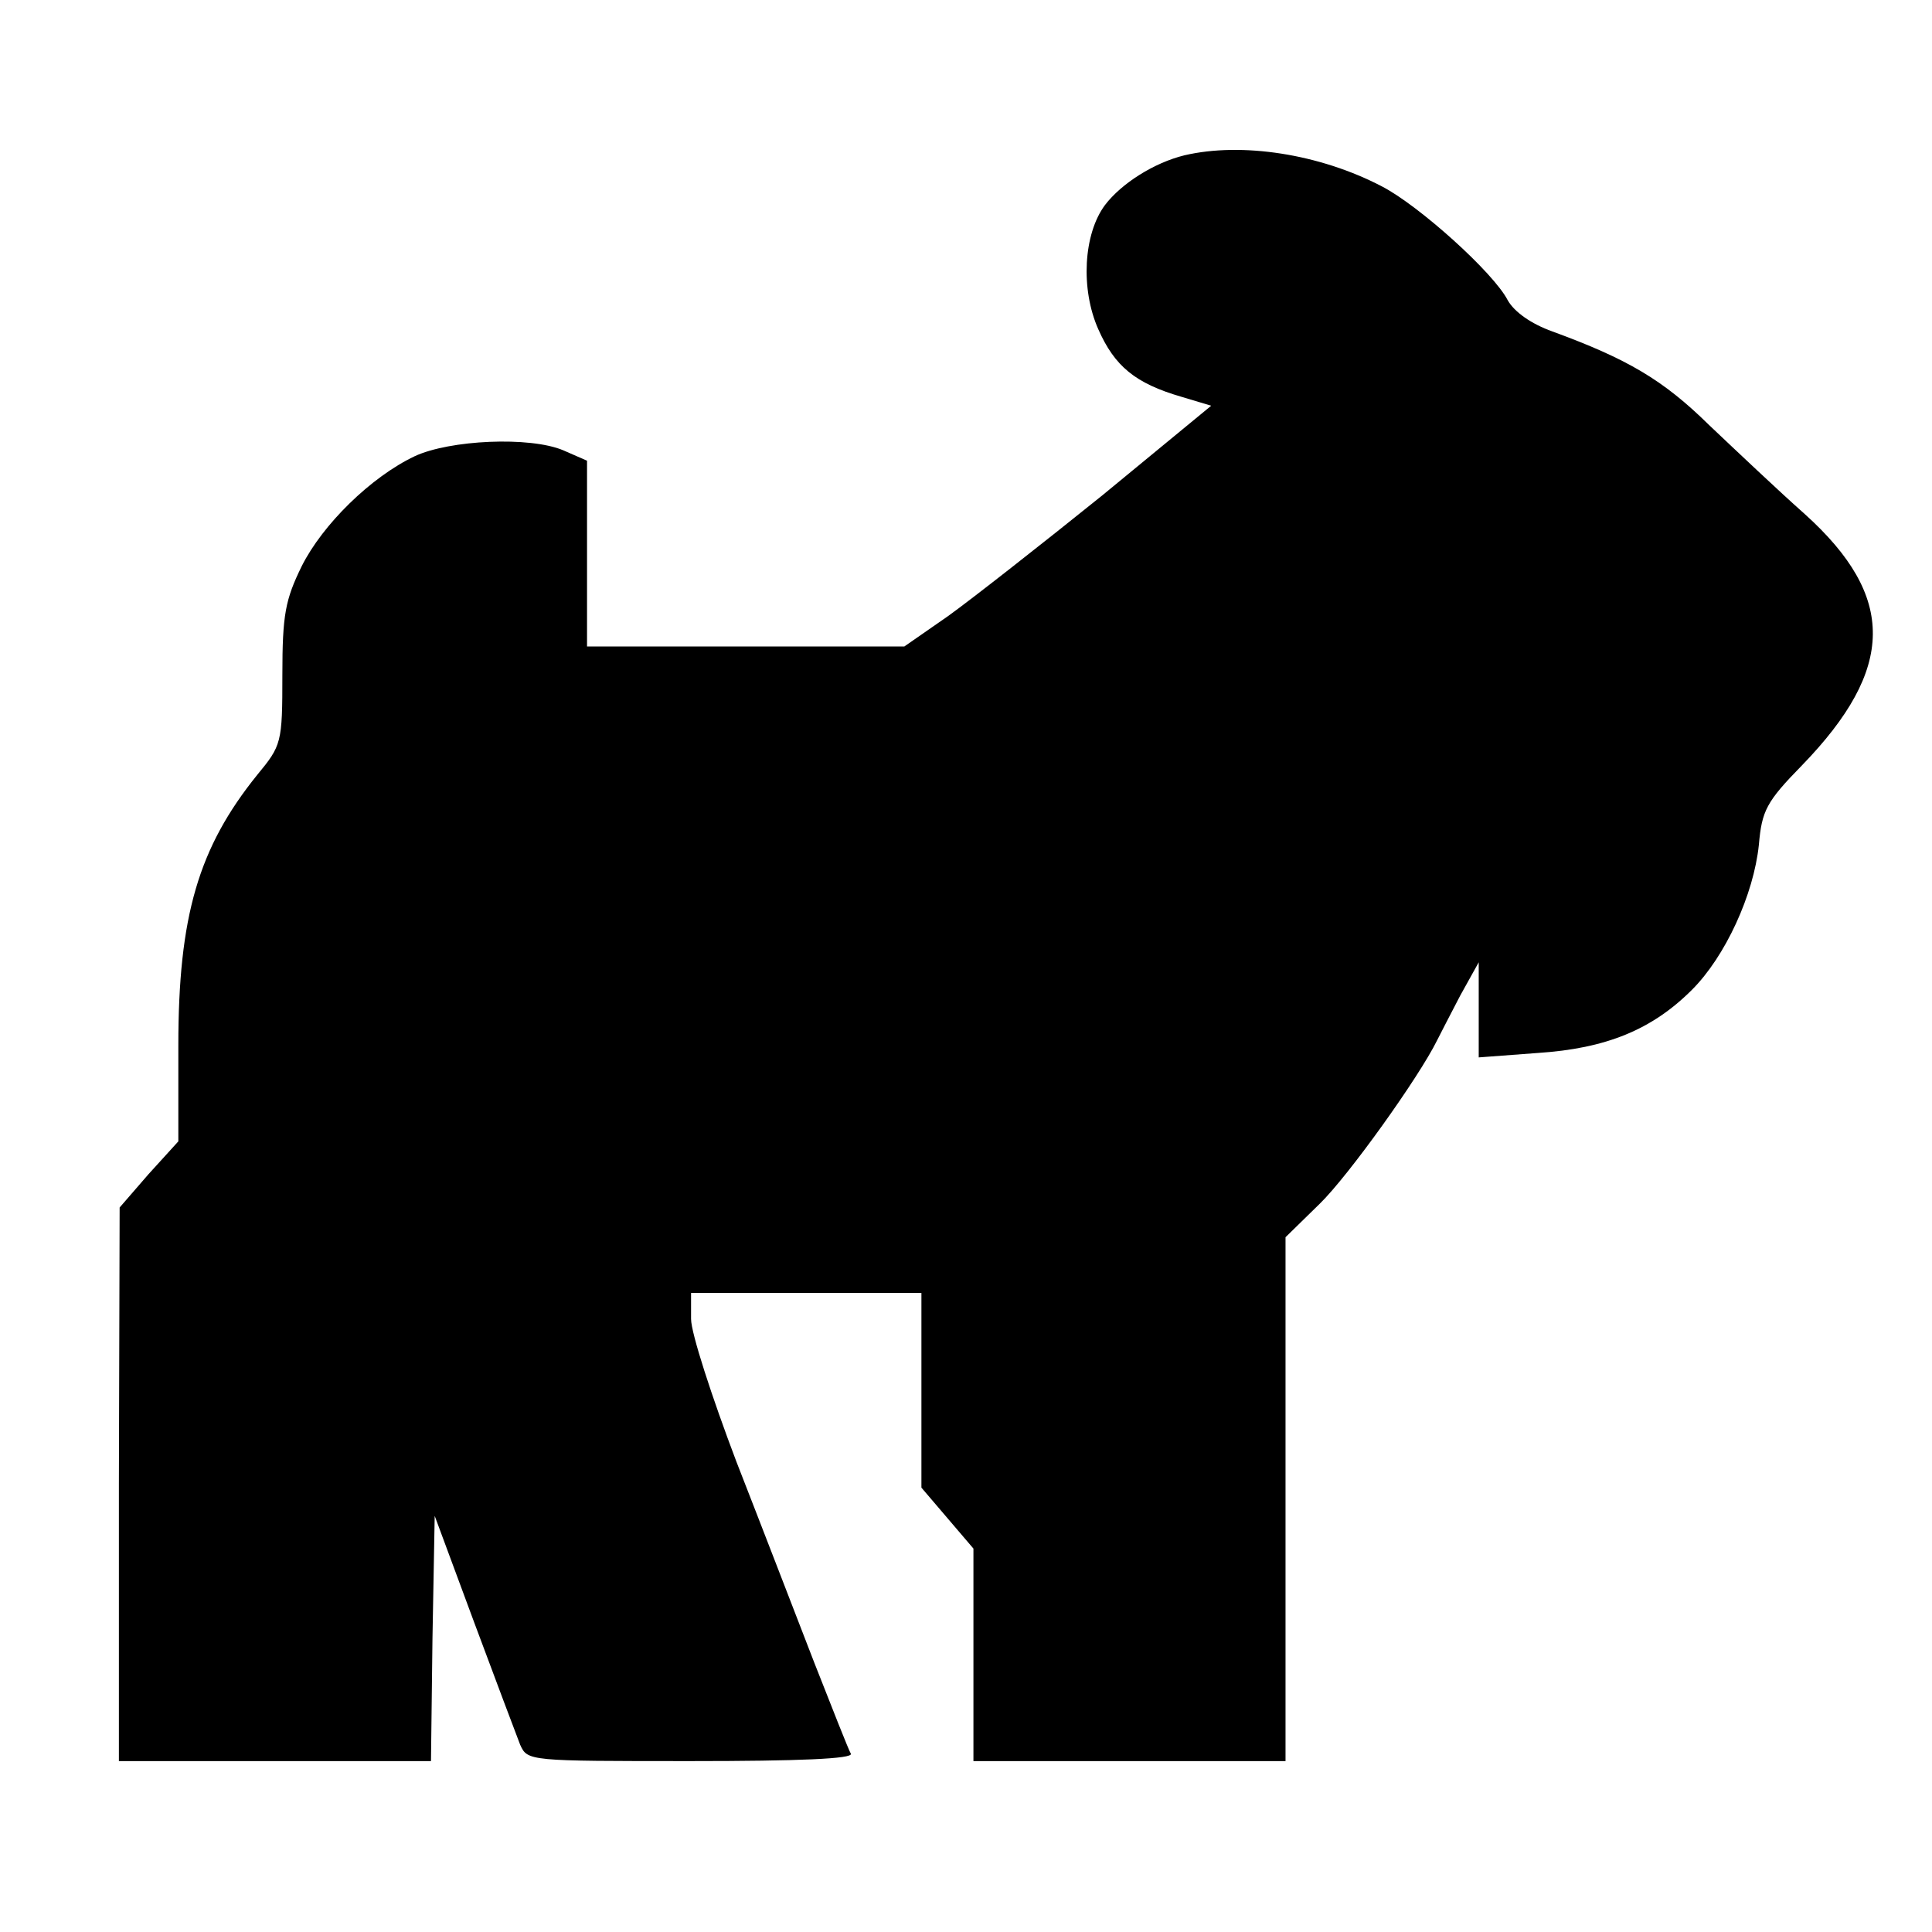
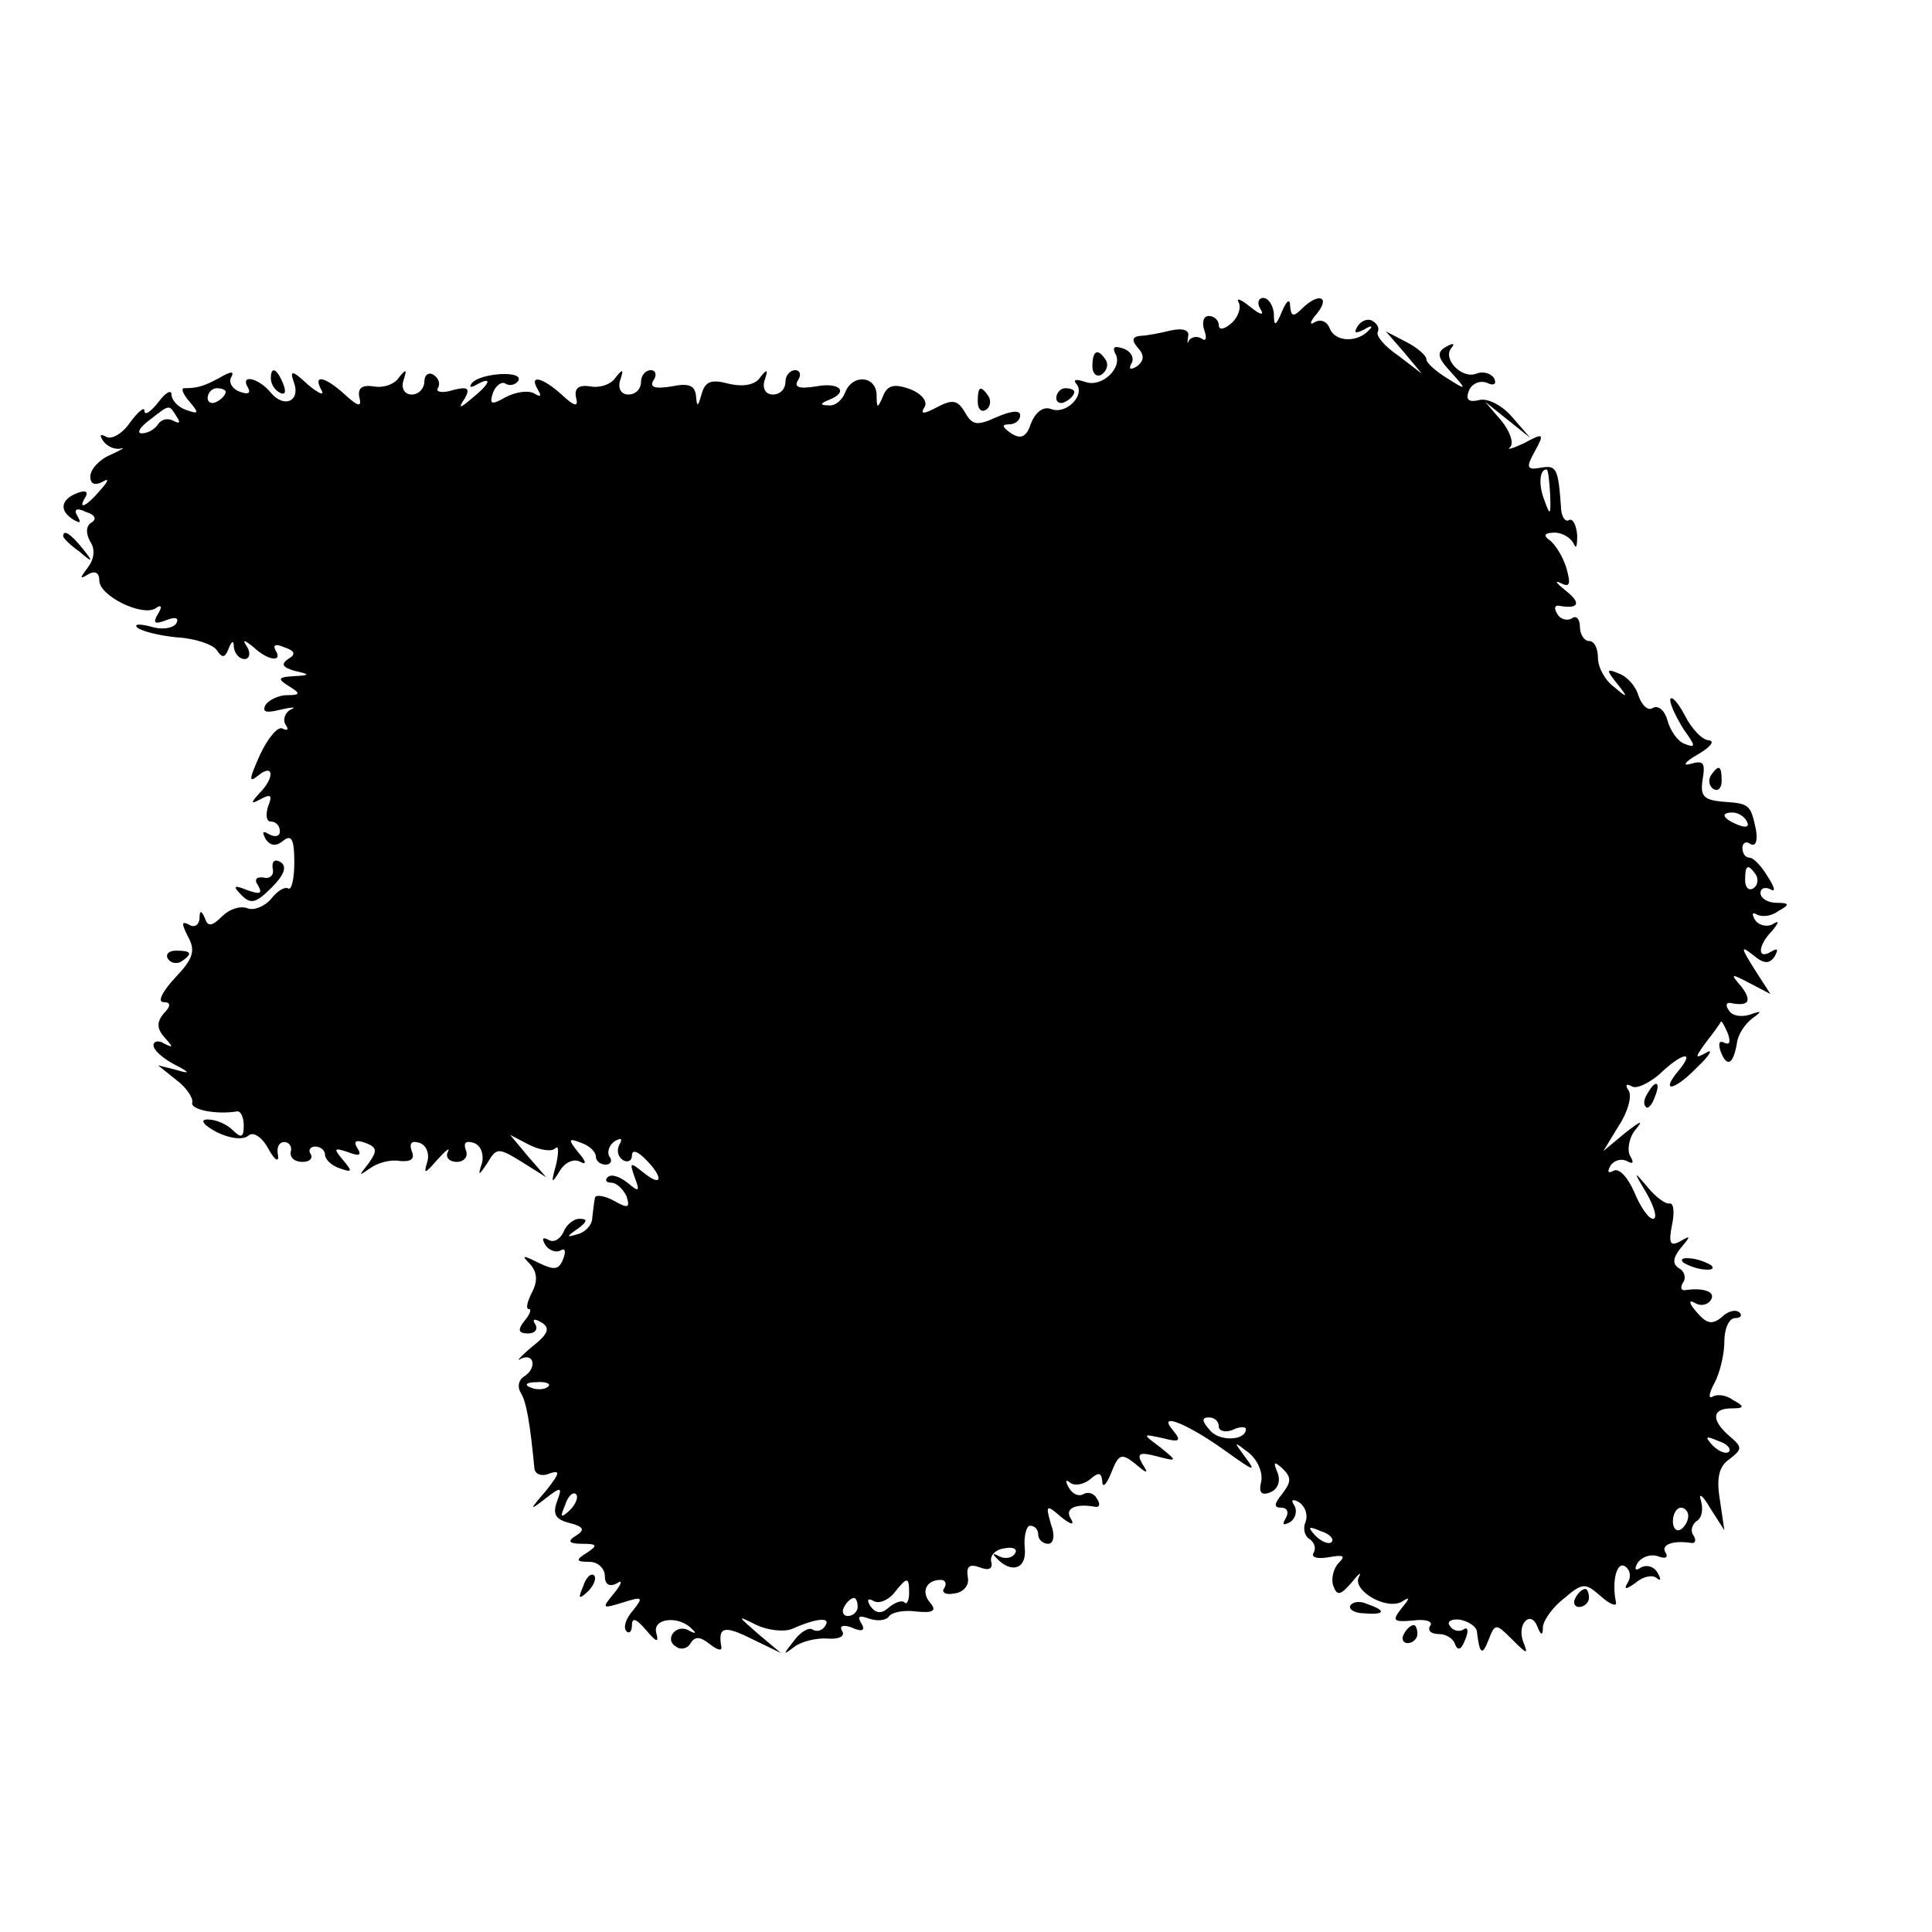
- <svg xmlns="http://www.w3.org/2000/svg" version="1.0" width="260pt" height="260pt" viewBox="0 0 260 260" preserveAspectRatio="xMidYMid meet">
-   <g transform="translate(0,260) scale(0.1,-0.1)" fill="#000000" stroke="none">
-     <path d="M1594 2391 c-41 -10 -85 -38 -107 -67 -29 -39 -33 -113 -9 -167 22 -50 50 -73 112 -91 l40 -12 -147 -121 c-82 -66 -175 -139 -207 -162 l-59 -41 -214 0 -213 0 0 125 0 125 -32 14 c-45 19 -153 14 -200 -8 -59 -28 -124 -92 -152 -148 -22 -45 -26 -65 -26 -146 0 -92 -1 -95 -34 -135 -79 -98 -106 -190 -106 -364 l0 -129 -40 -44 -39 -45 -1 -372 0 -373 210 0 210 0 2 165 3 165 53 -143 c29 -78 57 -152 62 -165 10 -22 11 -22 230 -22 144 0 219 3 215 10 -3 5 -25 61 -49 122 -24 62 -71 184 -105 271 -33 87 -61 173 -61 192 l0 35 155 0 155 0 0 -131 0 -131 35 -41 35 -41 0 -143 0 -143 210 0 210 0 0 353 0 352 46 45 c39 38 134 171 158 220 4 8 18 35 31 60 l25 45 0 -64 0 -64 80 6 c91 6 153 31 207 85 45 45 83 128 90 195 4 46 10 58 58 107 126 130 127 227 4 338 -35 31 -92 85 -129 120 -62 61 -110 89 -211 126 -28 10 -51 26 -60 42 -19 37 -119 127 -169 153 -84 44 -189 60 -266 42z" />
+ <svg xmlns="http://www.w3.org/2000/svg" version="1.0" width="214pt" height="214pt" viewBox="0 0 214 214" preserveAspectRatio="xMidYMid meet">
+   <g transform="translate(0,214) scale(0.1,-0.1)" fill="#000000" stroke="none">
+     <path d="M1372 1805 c3 -5 0 -16 -8 -23 -8 -7 -14 -8 -14 -2 0 5 -5 10 -11 10 -6 0 -8 -7 -5 -16 3 -8 2 -13 -3 -9 -5 3 -11 2 -14 -2 -2 -5 -2 -3 -1 4 2 7 -5 10 -19 7 -12 -3 -28 -6 -34 -6 -9 -1 -10 -5 -2 -14 7 -8 6 -14 -2 -20 -7 -4 -9 -3 -6 3 4 6 0 14 -9 17 -9 3 -12 2 -9 -5 10 -15 -14 -39 -33 -32 -9 3 -14 3 -10 -2 11 -12 -11 -35 -28 -28 -8 3 -17 -3 -22 -16 -5 -15 -11 -18 -22 -11 -10 7 -11 10 -2 10 6 0 12 4 12 10 0 6 -10 5 -26 -2 -22 -10 -27 -9 -35 5 -8 14 -14 15 -31 6 -15 -8 -19 -8 -14 0 4 6 -3 15 -16 20 -17 6 -25 5 -30 -8 -6 -14 -7 -14 -7 2 -1 21 -27 23 -35 2 -3 -8 -11 -15 -18 -14 -10 0 -10 2 0 6 23 9 12 20 -14 15 -19 -3 -25 -1 -20 7 4 6 2 11 -3 11 -6 0 -11 -6 -11 -13 0 -8 -6 -14 -14 -14 -8 0 -12 7 -9 16 4 12 3 13 -5 3 -5 -8 -18 -11 -35 -7 -19 5 -26 3 -30 -12 -4 -14 -5 -14 -6 -2 -1 12 -8 15 -27 11 -19 -3 -25 -1 -20 7 4 6 2 11 -3 11 -6 0 -11 -6 -11 -13 0 -8 -6 -14 -14 -14 -8 0 -12 7 -9 16 4 12 3 13 -5 3 -5 -8 -18 -12 -28 -10 -13 2 -18 -2 -16 -12 3 -11 -1 -11 -16 3 -21 19 -37 23 -26 5 4 -7 3 -8 -4 -4 -6 4 -21 2 -32 -4 -16 -9 -18 -8 -14 5 3 8 10 13 14 10 5 -3 11 -1 14 3 7 12 -41 9 -51 -2 -4 -5 -2 -6 5 -2 18 10 15 1 -5 -15 -14 -12 -16 -12 -8 0 6 11 3 13 -13 9 -12 -4 -20 -2 -17 2 3 5 1 11 -5 15 -5 3 -10 0 -10 -8 0 -7 -6 -14 -14 -14 -8 0 -12 7 -9 16 4 12 3 13 -5 3 -5 -8 -18 -12 -28 -10 -13 2 -18 -2 -16 -12 3 -11 -1 -11 -16 3 -22 20 -36 23 -26 5 4 -7 -3 -4 -15 6 -17 16 -20 16 -16 4 9 -22 -10 -31 -25 -13 -14 17 -35 21 -25 5 3 -6 -1 -7 -9 -4 -9 3 -13 11 -10 16 4 7 0 7 -12 0 -18 -10 -26 -12 -40 -12 -4 0 -1 -7 6 -15 11 -13 10 -14 -4 -9 -9 3 -16 11 -16 17 0 6 -7 2 -15 -9 -8 -10 -15 -15 -15 -9 0 5 -7 -1 -16 -13 -8 -12 -20 -19 -26 -16 -7 4 -8 2 -4 -4 4 -6 12 -10 19 -9 7 2 2 -1 -11 -7 -12 -5 -22 -16 -22 -24 0 -8 5 -10 13 -6 8 5 8 2 -2 -9 -15 -18 -26 -23 -16 -7 3 6 -1 7 -9 4 -19 -7 -21 -20 -4 -30 7 -4 8 -3 4 4 -5 8 -1 10 9 5 10 -3 13 -8 6 -12 -6 -4 -6 -12 -1 -21 6 -9 4 -20 -3 -29 -9 -12 -9 -13 1 -7 7 4 12 2 12 -7 0 -17 47 -40 62 -31 7 5 8 2 3 -6 -6 -10 -4 -12 9 -7 10 4 15 3 11 -4 -4 -5 -16 -7 -28 -3 -12 3 -19 3 -15 -1 4 -4 24 -9 44 -11 20 -1 40 -8 44 -14 6 -9 9 -9 13 1 4 10 6 10 6 2 1 -7 6 -13 12 -13 5 0 7 6 3 13 -6 9 -4 9 7 0 16 -15 33 -17 24 -3 -3 6 1 7 10 3 12 -4 13 -8 4 -13 -8 -6 -6 -9 7 -13 18 -4 18 -5 -1 -6 -17 -1 -18 -3 -5 -11 13 -8 13 -10 -2 -10 -9 0 -20 -5 -24 -11 -4 -8 1 -9 17 -5 13 3 18 3 11 0 -6 -3 -9 -11 -6 -16 4 -6 3 -8 -3 -5 -5 3 -16 -10 -25 -29 -12 -27 -13 -32 -2 -23 17 14 19 -2 1 -20 -10 -11 -9 -12 2 -6 11 6 13 4 8 -8 -3 -10 -2 -17 3 -17 6 0 10 -5 10 -11 0 -5 -5 -7 -12 -3 -7 4 -8 3 -4 -5 5 -8 12 -9 20 -2 9 7 12 1 12 -24 0 -18 -3 -32 -7 -29 -4 2 -12 -3 -19 -12 -7 -8 -19 -13 -26 -10 -8 3 -20 -1 -28 -9 -11 -11 -16 -12 -19 -2 -4 9 -6 9 -6 -1 -1 -7 -6 -10 -12 -6 -8 4 -8 1 -1 -13 9 -16 6 -25 -14 -46 -14 -15 -20 -27 -13 -27 8 0 9 -4 0 -13 -8 -10 -7 -17 2 -27 9 -10 9 -11 -1 -6 -6 4 -12 3 -12 -2 0 -5 10 -14 23 -21 18 -9 18 -11 2 -6 l-20 5 20 -16 c11 -8 19 -20 18 -25 -3 -8 26 -14 50 -10 4 0 7 -7 7 -16 0 -13 -3 -14 -12 -5 -7 7 -19 12 -28 12 -9 0 -5 -6 10 -14 14 -7 29 -9 35 -4 5 5 15 -1 22 -14 7 -13 12 -16 11 -8 -2 9 1 15 7 15 5 0 9 -5 7 -11 -1 -6 4 -11 13 -11 8 0 12 4 9 9 -3 4 0 8 5 8 6 0 11 -4 11 -9 0 -5 7 -12 16 -15 14 -5 15 -4 4 9 -11 13 -10 14 5 9 13 -5 16 -4 11 4 -5 8 -2 10 9 6 13 -5 13 -9 3 -23 -11 -14 -11 -14 2 -5 8 6 23 10 33 8 12 -1 17 2 13 11 -3 9 0 12 9 9 8 -3 11 -13 8 -22 -4 -13 -2 -12 11 3 10 11 15 15 12 9 -3 -6 2 -11 10 -11 8 0 13 6 10 13 -3 8 0 11 9 8 8 -3 11 -13 9 -22 -5 -15 -4 -15 6 0 10 17 12 17 38 1 l27 -17 -20 23 -20 24 21 -11 c12 -6 25 -8 29 -4 4 4 4 -4 1 -18 -6 -21 -5 -22 4 -7 6 10 16 14 23 10 7 -4 6 1 -2 10 -12 15 -12 17 3 11 9 -3 16 -10 16 -15 0 -5 5 -9 11 -9 5 0 8 4 4 9 -3 5 0 13 6 17 7 4 9 3 5 -4 -3 -6 -2 -13 4 -17 5 -3 10 -1 10 5 0 7 6 5 15 -4 20 -20 19 -32 -2 -15 -15 12 -16 12 -10 -5 6 -16 5 -17 -8 -6 -9 7 -18 10 -22 6 -3 -3 -2 -6 4 -6 6 0 13 -7 17 -15 4 -13 2 -14 -14 -5 -11 6 -21 7 -21 3 -1 -4 -2 -14 -3 -22 0 -8 -8 -16 -16 -18 -13 -4 -13 -3 0 6 11 8 11 11 2 11 -7 0 -15 -7 -18 -15 -4 -8 -11 -12 -17 -8 -6 3 -7 1 -3 -6 4 -6 12 -9 17 -6 5 3 6 -1 3 -9 -5 -13 -10 -13 -27 -5 -18 9 -20 9 -10 -1 8 -9 9 -19 2 -32 -5 -10 -7 -18 -3 -18 3 0 1 -6 -5 -13 -8 -10 -7 -14 4 -14 8 0 11 5 8 10 -4 6 -1 7 7 2 10 -6 7 -13 -11 -27 -13 -11 -18 -17 -12 -13 15 7 18 -11 3 -20 -6 -4 -7 -12 -3 -18 6 -10 10 -32 15 -84 1 -6 8 -9 17 -5 12 4 11 0 -4 -19 -19 -22 -19 -23 -1 -9 18 14 19 13 13 -3 -5 -14 -2 -20 14 -24 16 -4 17 -8 7 -14 -10 -6 -8 -9 7 -9 17 0 17 -2 5 -10 -13 -8 -12 -10 3 -10 9 0 17 -7 17 -16 0 -9 5 -12 13 -8 7 5 6 0 -3 -11 -14 -17 -13 -17 10 -10 22 7 23 6 11 -9 -8 -9 -11 -19 -7 -23 3 -3 6 0 6 7 0 9 5 7 16 -6 11 -13 14 -14 11 -3 -5 17 26 20 40 4 5 -4 3 -5 -4 -1 -14 8 -28 -10 -14 -18 5 -4 13 -2 16 4 5 8 11 7 21 -1 9 -7 14 -8 13 -3 -4 22 3 24 33 9 l33 -16 -25 21 c-24 21 -24 21 -2 10 13 -6 31 -8 40 -4 27 12 43 13 36 3 -3 -5 -9 -7 -14 -4 -4 3 -14 -3 -21 -13 -12 -15 -12 -16 1 -6 8 6 25 10 37 9 13 -1 19 3 16 8 -4 6 1 8 11 4 11 -5 15 -3 10 5 -5 8 -2 9 9 5 9 -3 19 -2 22 3 3 4 16 7 30 5 19 -2 23 1 15 10 -10 12 -4 25 12 25 5 0 7 -4 4 -9 -4 -5 2 -8 11 -6 10 1 17 9 15 18 -2 12 2 15 13 11 10 -4 15 -2 13 6 -2 7 5 14 15 15 9 2 15 -1 11 -6 -3 -5 -11 -6 -17 -3 -7 4 -8 3 -4 -1 17 -19 35 -13 32 11 -1 13 2 24 6 24 5 0 9 -4 9 -10 0 -5 5 -10 11 -10 6 0 8 9 3 22 -6 21 -5 22 11 8 11 -9 16 -10 11 -2 -7 11 5 17 27 13 5 -1 6 3 2 9 -3 6 -10 8 -15 5 -5 -3 -12 0 -16 7 -4 7 -4 10 1 6 4 -4 14 -3 22 3 10 9 13 8 14 -2 0 -8 5 -3 10 10 8 20 11 22 26 10 14 -12 16 -12 8 0 -6 11 -3 13 16 8 23 -6 24 -6 4 10 -20 15 -20 15 3 10 19 -5 21 -3 11 9 -18 21 17 7 61 -25 28 -20 32 -22 20 -6 -14 19 -14 19 3 6 10 -8 16 -22 14 -32 -3 -12 0 -16 10 -12 8 3 12 12 8 22 -5 12 -4 13 6 4 10 -10 9 -15 -1 -28 -9 -11 -9 -15 -1 -15 7 0 9 -5 5 -12 -4 -7 -3 -8 5 -4 6 4 8 12 5 18 -5 7 -2 8 5 4 7 -5 10 -14 7 -22 -3 -7 -1 -16 5 -19 5 -4 7 -10 4 -15 -3 -5 4 -7 16 -5 17 3 20 2 12 -6 -6 -6 -9 -18 -6 -26 4 -11 8 -10 20 4 8 10 12 13 8 6 -7 -15 31 -37 48 -27 9 6 9 4 -1 -8 -10 -13 -9 -15 13 -13 14 2 23 -1 19 -6 -3 -5 1 -9 10 -9 8 0 16 -5 18 -12 3 -7 7 -5 11 6 4 9 3 15 -2 11 -5 -3 -12 -1 -15 4 -4 5 2 8 11 7 10 -2 19 -8 19 -14 3 -25 6 -26 13 -8 7 18 8 18 26 0 17 -17 18 -17 12 -2 -7 20 9 35 16 16 4 -10 6 -10 6 0 1 8 11 22 24 32 20 17 23 17 40 2 10 -9 18 -12 17 -7 -5 24 1 46 10 40 6 -4 7 -12 3 -18 -5 -8 -2 -8 9 0 8 7 19 9 23 5 5 -4 5 -1 1 6 -4 7 -12 9 -18 6 -7 -5 -8 -2 -4 5 5 7 15 10 23 7 8 -3 11 -1 8 4 -6 9 8 14 28 11 5 -1 6 3 3 8 -4 5 -2 12 3 16 6 3 8 13 5 23 -3 9 2 6 10 -8 l16 -25 -5 34 c-4 24 -1 37 11 45 14 11 14 13 0 25 -21 18 -20 31 2 31 14 0 15 2 2 9 -8 6 -18 7 -23 4 -5 -3 -4 4 2 15 6 11 11 32 11 46 0 14 5 26 12 26 6 0 8 3 5 6 -4 4 -13 2 -20 -5 -11 -9 -17 -7 -28 6 -8 9 -9 14 -2 10 6 -4 14 -3 18 3 6 9 -8 14 -28 11 -5 -1 -6 3 -3 8 4 5 2 13 -4 16 -8 5 -7 12 2 23 11 13 11 14 -1 7 -11 -6 -13 -2 -9 18 3 14 2 25 -3 24 -4 -1 -15 7 -24 18 -16 19 -16 18 -1 -7 9 -16 12 -28 7 -28 -5 0 -14 13 -21 30 -7 16 -17 27 -23 23 -6 -3 -7 -1 -3 6 4 6 12 8 18 5 7 -4 8 -2 4 5 -4 6 -2 20 5 29 10 12 7 11 -11 -3 l-24 -20 17 28 c10 15 15 33 11 39 -4 6 -3 8 3 5 5 -4 19 3 31 13 25 24 40 27 22 5 -22 -26 -6 -24 20 3 14 13 18 21 10 16 -13 -7 -13 -6 0 12 8 10 15 20 16 22 1 2 4 -4 8 -13 3 -9 2 -13 -4 -10 -6 3 -7 -1 -4 -10 7 -18 14 -14 18 10 1 9 9 21 17 27 11 8 11 9 -3 4 -10 -3 -20 -1 -23 5 -4 5 -3 9 2 8 20 -4 24 2 12 18 -13 15 -12 15 9 4 l23 -12 -18 28 c-15 24 -15 26 -1 15 12 -10 18 -10 24 -1 4 8 3 9 -4 5 -16 -10 -15 7 1 23 8 10 8 12 0 7 -6 -3 -15 -1 -19 5 -4 7 -3 9 2 6 6 -3 16 -2 24 4 13 7 12 9 -2 9 -10 0 -18 5 -18 11 0 5 5 7 11 4 6 -4 5 2 -3 14 -7 12 -16 21 -20 21 -5 0 -8 5 -8 11 0 5 4 8 9 4 6 -3 8 4 6 16 -6 28 -7 29 -37 31 -21 2 -25 6 -22 25 3 18 1 21 -13 17 -10 -3 -7 2 7 10 14 8 20 15 13 16 -7 0 -19 12 -27 28 -8 15 -15 22 -16 17 0 -6 7 -20 15 -33 13 -18 14 -21 1 -16 -8 3 -16 15 -19 26 -3 11 -10 17 -16 14 -5 -4 -12 2 -16 13 -3 11 -13 22 -22 25 -14 6 -14 4 -2 -11 13 -16 12 -17 -3 -4 -10 7 -18 22 -18 32 0 11 -4 19 -10 19 -5 0 -10 7 -10 16 0 8 -4 13 -9 9 -5 -3 -13 -1 -16 5 -4 6 -3 10 2 9 22 -4 25 3 7 17 -10 8 -13 12 -5 8 10 -5 11 -1 6 17 -4 13 -13 27 -19 31 -7 5 -5 8 6 8 9 0 18 -6 21 -12 3 -7 4 -3 4 9 -1 12 -5 19 -9 17 -4 -3 -9 4 -9 15 -3 42 -5 46 -22 43 -16 -3 -17 0 -7 18 11 20 10 21 -12 9 -13 -6 -20 -8 -15 -4 4 5 -1 18 -10 29 l-18 21 25 -20 25 -20 -20 23 c-11 13 -27 21 -36 19 -12 -3 -16 0 -12 10 3 8 12 12 20 9 8 -4 11 -1 8 5 -4 6 -13 8 -20 5 -16 -6 -38 17 -27 29 4 5 1 5 -6 1 -11 -6 -10 -12 5 -28 18 -20 18 -21 -4 -7 -13 8 -23 17 -23 21 0 4 -10 13 -22 19 l-23 12 20 -23 20 -24 -26 20 c-15 10 -25 22 -23 26 2 4 0 9 -5 12 -5 4 -13 1 -17 -5 -5 -8 -3 -9 7 -4 8 5 10 4 6 0 -13 -15 -38 -14 -44 1 -3 8 -10 11 -17 7 -6 -4 -5 1 3 10 15 19 1 23 -17 5 -9 -9 -12 -9 -13 3 0 9 -4 6 -9 -6 -7 -17 -9 -17 -9 -2 -1 9 -6 17 -12 17 -5 0 -7 -6 -3 -12 5 -8 0 -7 -11 2 -10 8 -16 11 -13 5z m-1122 -99 c0 -3 -4 -8 -10 -11 -5 -3 -10 -1 -10 4 0 6 5 11 10 11 6 0 10 -2 10 -4z m-54 -28 c4 -6 3 -8 -4 -4 -6 3 -13 2 -17 -4 -3 -5 -11 -10 -18 -10 -6 0 -2 7 9 15 23 18 21 17 30 3z m1521 -85 c1 -24 0 -25 -6 -8 -7 17 -6 35 2 35 2 0 3 -12 4 -27z m218 -363 c3 -6 -1 -7 -9 -4 -18 7 -21 14 -7 14 6 0 13 -4 16 -10z m10 -59 c3 -5 2 -12 -3 -15 -5 -3 -9 1 -9 9 0 17 3 19 12 6z m-1338 -567 c-3 -3 -12 -4 -19 -1 -8 3 -5 6 6 6 11 1 17 -2 13 -5z m743 -44 c0 -5 7 -7 15 -4 8 4 15 4 15 1 0 -13 -30 -14 -40 -1 -9 10 -9 14 -1 14 6 0 11 -4 11 -10z m565 -28 c-3 -3 -11 0 -18 7 -9 10 -8 11 6 5 10 -3 15 -9 12 -12z m-1284 -65 c-10 -9 -11 -8 -5 6 3 10 9 15 12 12 3 -3 0 -11 -7 -18z m1239 -6 c0 -6 -4 -12 -8 -15 -5 -3 -9 1 -9 9 0 8 4 15 9 15 4 0 8 -4 8 -9z m-395 -29 c-3 -3 -11 0 -18 7 -9 10 -8 11 6 5 10 -3 15 -9 12 -12z m-468 -57 c0 -8 -3 -13 -5 -10 -3 3 -11 0 -18 -6 -8 -7 -14 -6 -20 2 -4 7 -3 9 3 6 6 -4 16 0 23 8 15 19 17 19 17 0z m-57 -15 c0 -5 -5 -10 -11 -10 -5 0 -7 5 -4 10 3 6 8 10 11 10 2 0 4 -4 4 -10z" />
+     <path d="M1210 1734 c0 -8 5 -12 10 -9 6 4 8 11 5 16 -9 14 -15 11 -15 -7z" />
+     <path d="M300 1721 c0 -6 4 -13 10 -16 6 -3 7 1 4 9 -7 18 -14 21 -14 7z" />
+     <path d="M1083 1695 c0 -8 4 -12 9 -9 5 3 6 10 3 15 -9 13 -12 11 -12 -6z" />
+     <path d="M1170 1699 c0 -5 5 -7 10 -4 6 3 10 8 10 11 0 2 -4 4 -10 4 -5 0 -10 -5 -10 -11z" />
+     <path d="M70 1546 c0 -2 8 -10 18 -17 15 -13 16 -12 3 4 -13 16 -21 21 -21 13z" />
+     <path d="M1895 1281 c-3 -5 -2 -12 3 -15 5 -3 9 1 9 9 0 17 -3 19 -12 6z" />
+     <path d="M302 1178 c2 -7 -3 -12 -10 -10 -8 1 -11 -2 -6 -9 5 -9 2 -10 -12 -5 -15 6 -17 5 -6 -6 10 -10 16 -8 33 9 14 14 17 23 10 28 -7 4 -10 1 -9 -7z" />
+     <path d="M186 1078 c3 -5 10 -6 15 -3 13 9 11 12 -6 12 -8 0 -12 -4 -9 -9z" />
+     <path d="M1825 929 c-4 -6 -5 -12 -2 -15 2 -3 7 2 10 11 7 17 1 20 -8 4z" />
+     <path d="M1864 742 c4 -3 14 -7 22 -8 9 -1 13 0 10 4 -4 3 -14 7 -22 8 -9 1 -13 0 -10 -4z" />
+     <path d="M646 383 c-6 -14 -5 -15 5 -6 7 7 10 15 7 18 -3 3 -9 -2 -12 -12z" />
+     <path d="M1745 370 c-3 -5 -1 -10 4 -10 6 0 11 5 11 10 0 6 -2 10 -4 10 -3 0 -8 -4 -11 -10z" />
+     <path d="M1496 362 c-3 -4 4 -9 15 -9 23 -2 25 3 4 10 -8 4 -16 3 -19 -1z" />
+     <path d="M1555 330 c-3 -5 -1 -10 4 -10 6 0 11 5 11 10 0 6 -2 10 -4 10 -3 0 -8 -4 -11 -10z" />
  </g>
</svg>
